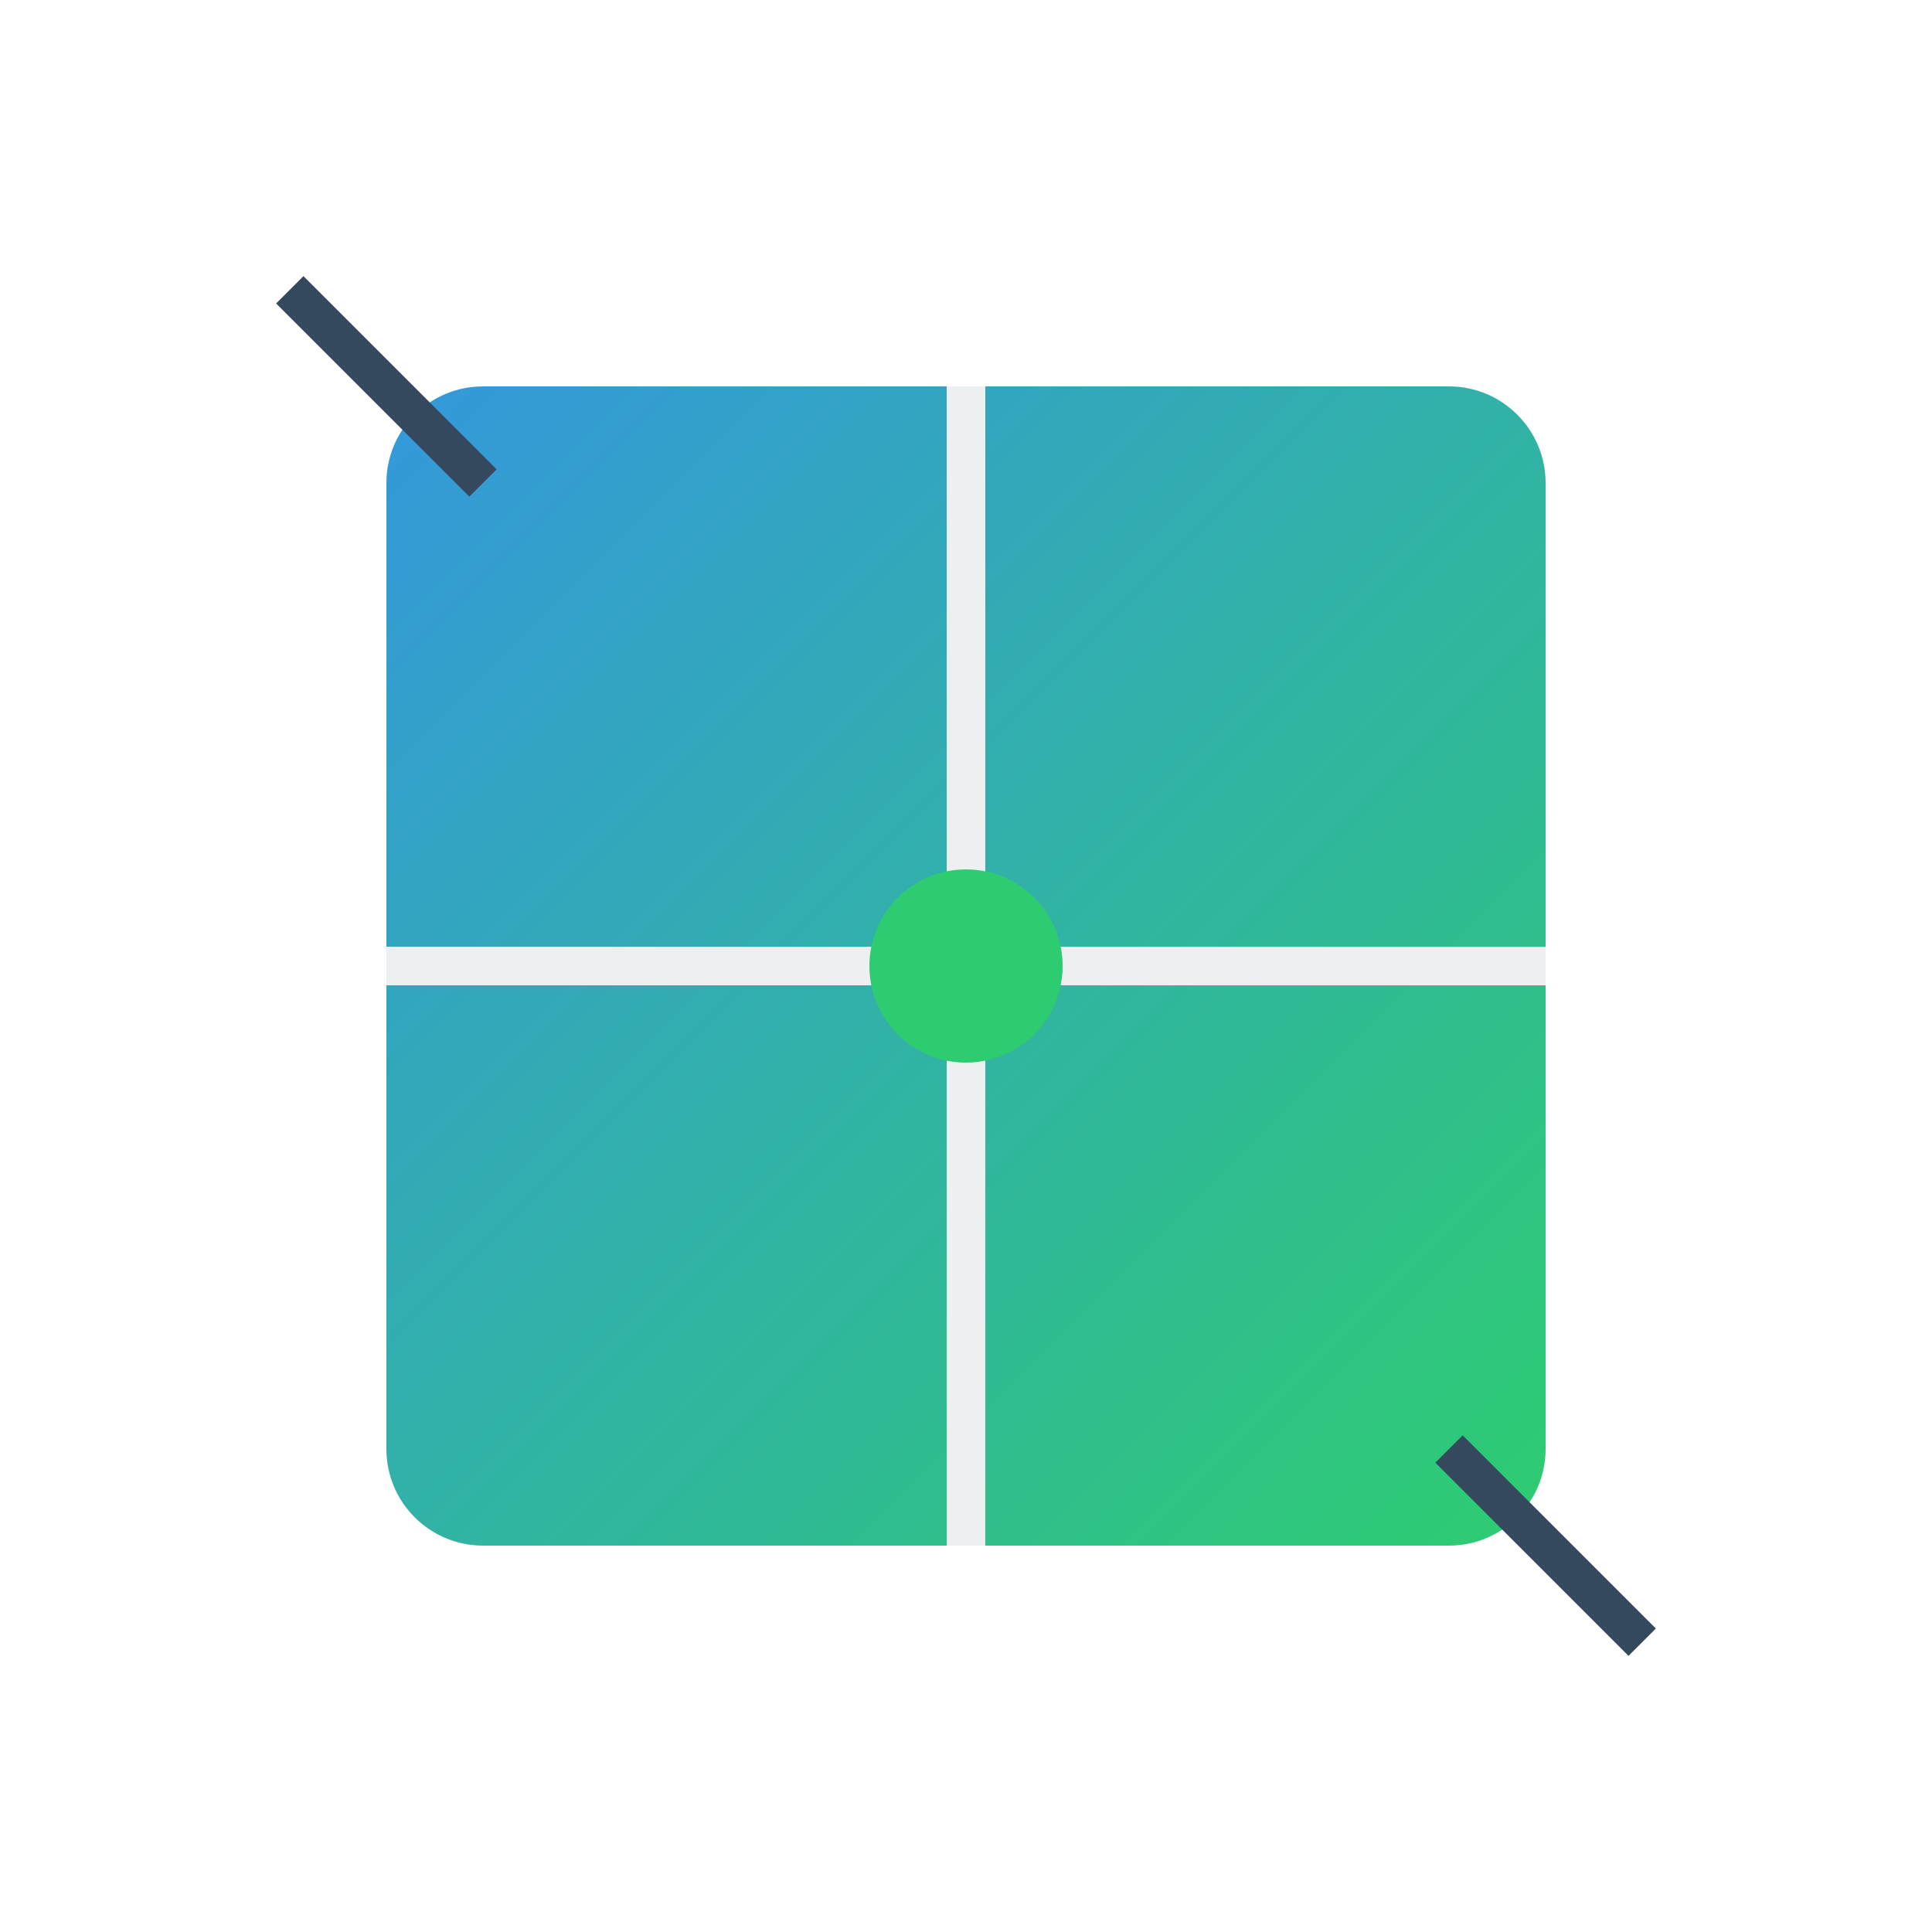
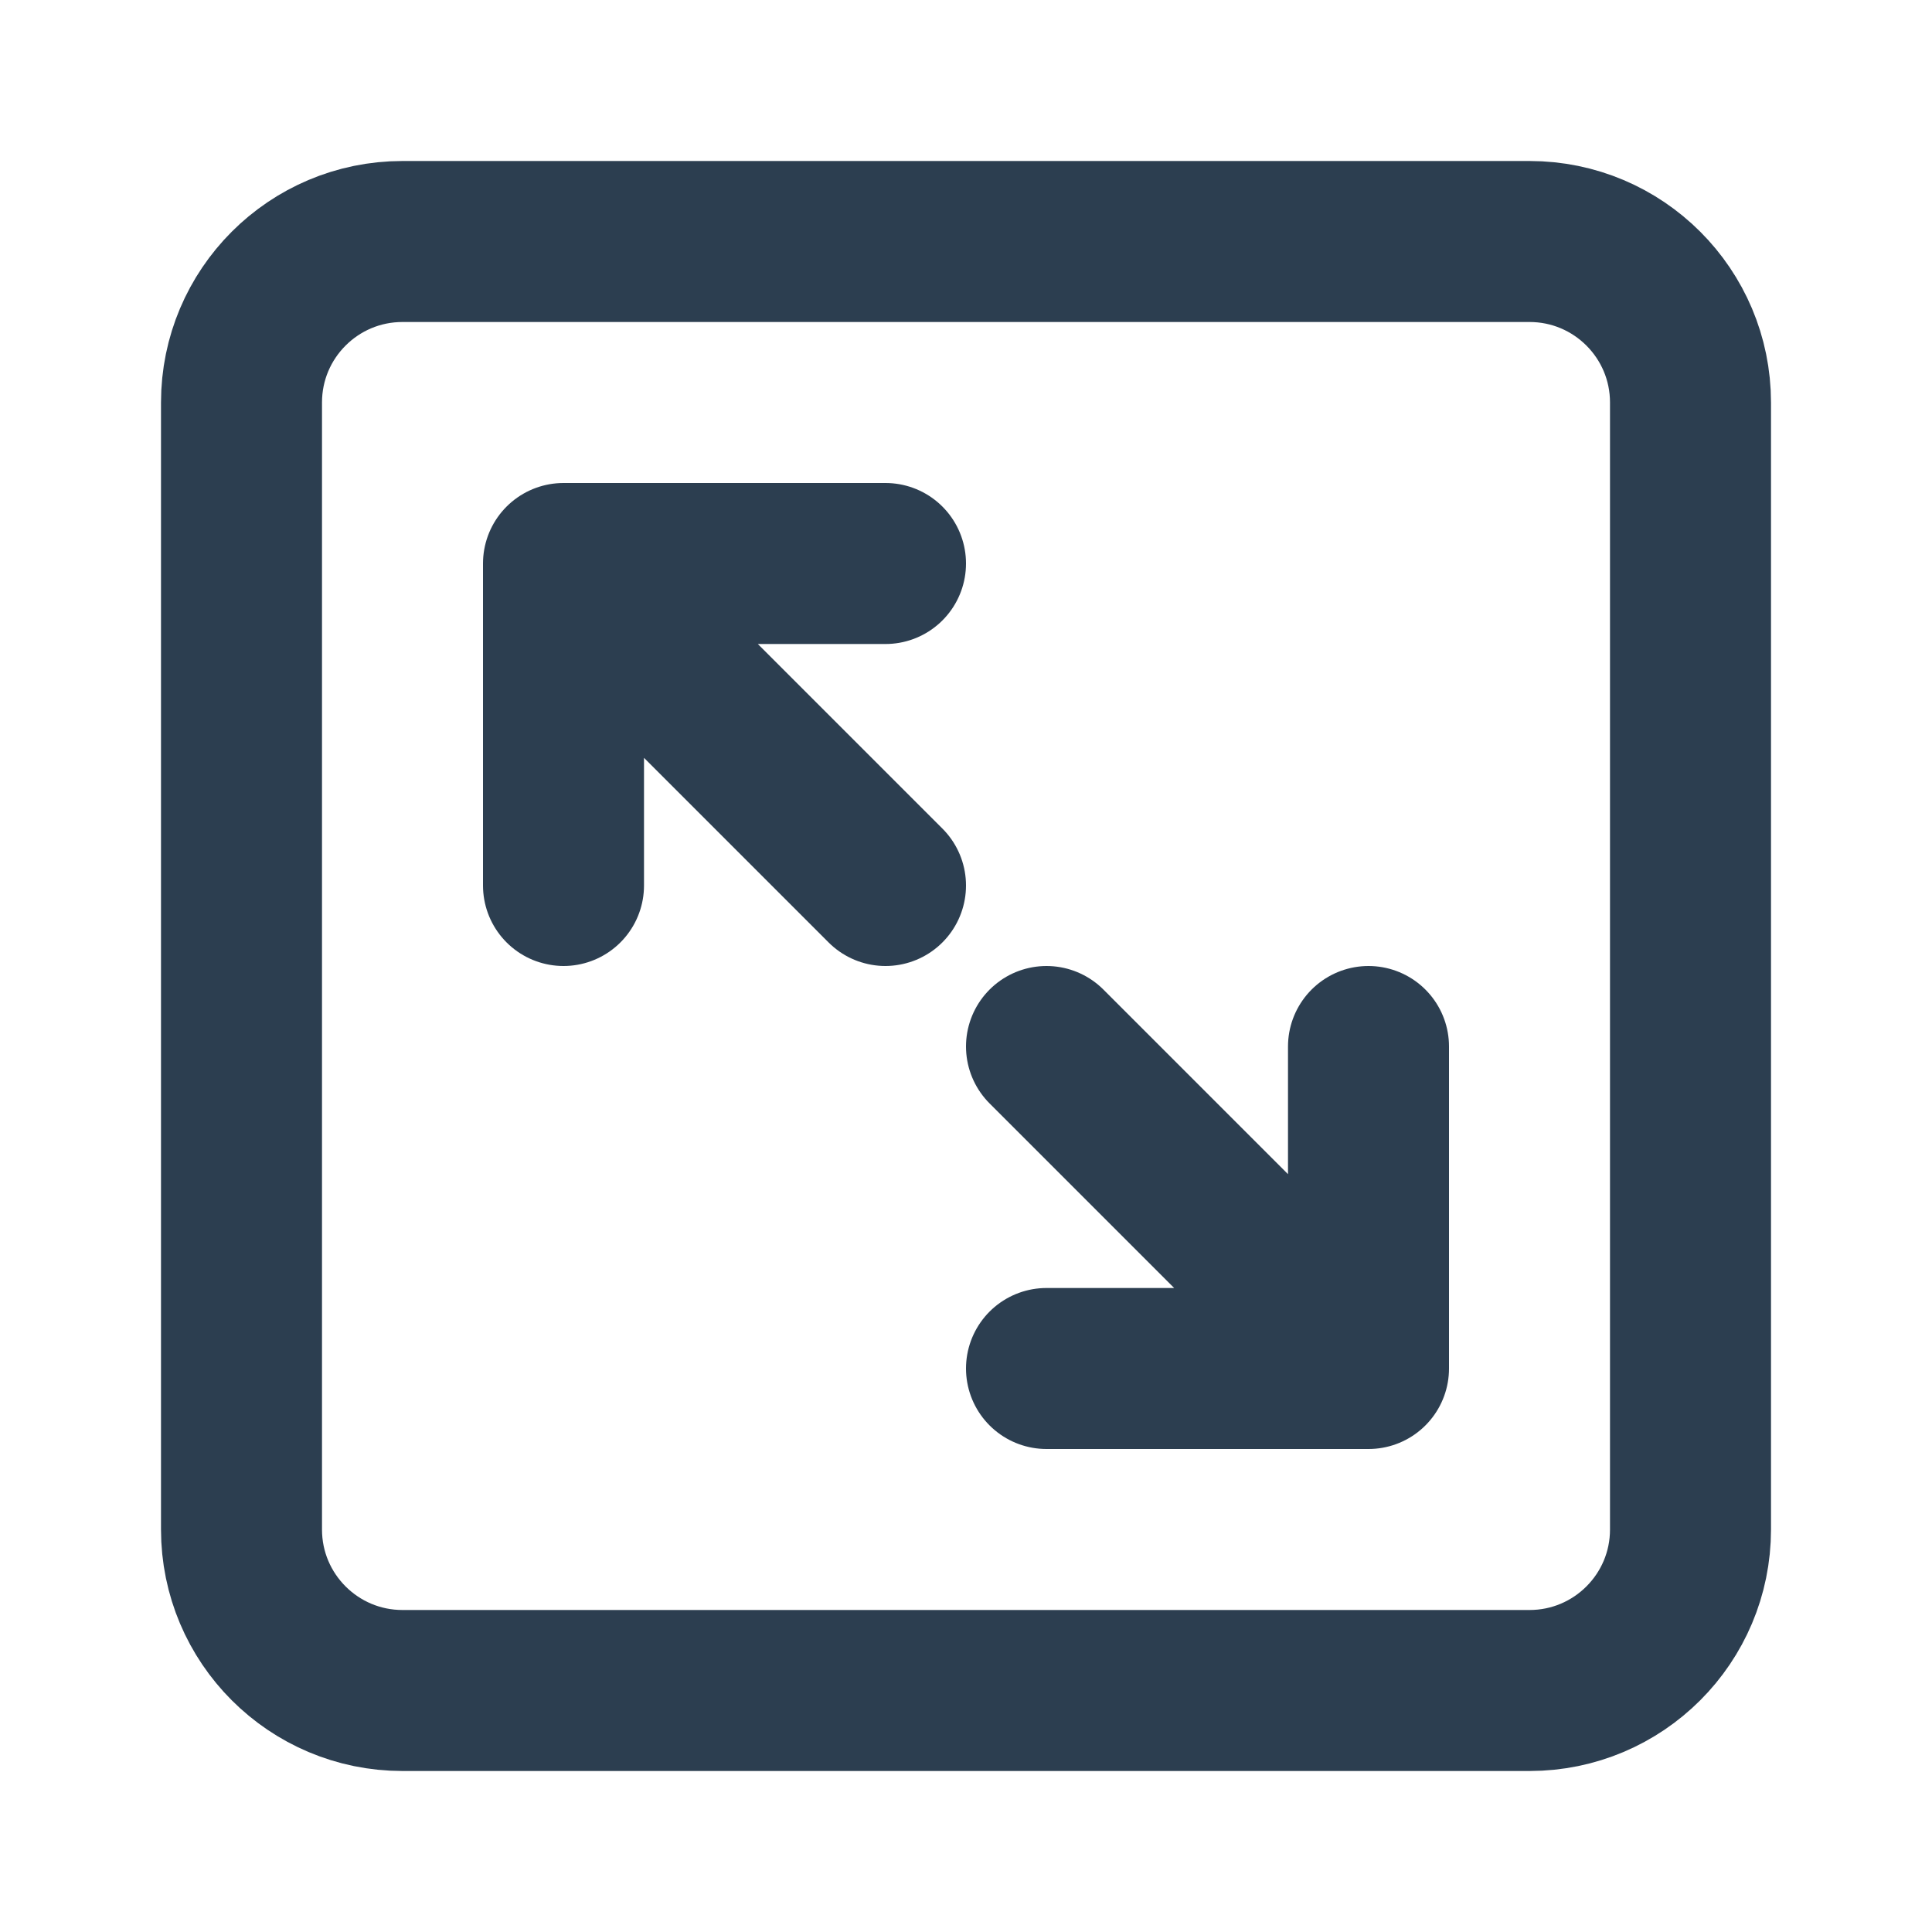
- <svg xmlns="http://www.w3.org/2000/svg" width="200" height="200" viewBox="0 0 200 200">
-   <defs>
-     <linearGradient id="resizeGrad" x1="0%" y1="0%" x2="100%" y2="100%">
-       <stop offset="0%" style="stop-color:#3498db;stop-opacity:1" />
-       <stop offset="100%" style="stop-color:#2ecc71;stop-opacity:1" />
-     </linearGradient>
-   </defs>
-   <rect x="40" y="40" width="120" height="120" fill="url(#resizeGrad)" rx="10">
-     <animate attributeName="width" values="120;110;120" dur="3s" repeatCount="indefinite" />
-     <animate attributeName="height" values="120;110;120" dur="3s" repeatCount="indefinite" />
-   </rect>
-   <path d="M40 100 L160 100 M100 40 L100 160" stroke="#ecf0f1" stroke-width="4" />
-   <circle cx="100" cy="100" r="10" fill="#2ecc71">
-     <animate attributeName="r" values="10;8;10" dur="2s" repeatCount="indefinite" />
-   </circle>
-   <path d="M30 30 L50 50 M170 170 L150 150" stroke="#34495e" stroke-width="4">
-     <animate attributeName="d" values="M30 30 L50 50 M170 170 L150 150;M35 35 L55 55 M165 165 L145 145;M30 30 L50 50 M170 170 L150 150" dur="3s" repeatCount="indefinite" />
-   </path>
+ <svg xmlns="http://www.w3.org/2000/svg" width="24" height="24" viewBox="0 0 24 24" fill="none">
+   <rect x="3" y="3" width="18" height="18" rx="2" stroke="#2c3e50" stroke-width="2" stroke-linecap="round" stroke-linejoin="round" fill="none" />
+   <path d="M7 7l4 4M7 7v4M7 7h4M17 17l-4-4M17 17v-4M17 17h-4" stroke="#2c3e50" stroke-width="2" stroke-linecap="round" stroke-linejoin="round" />
</svg>
